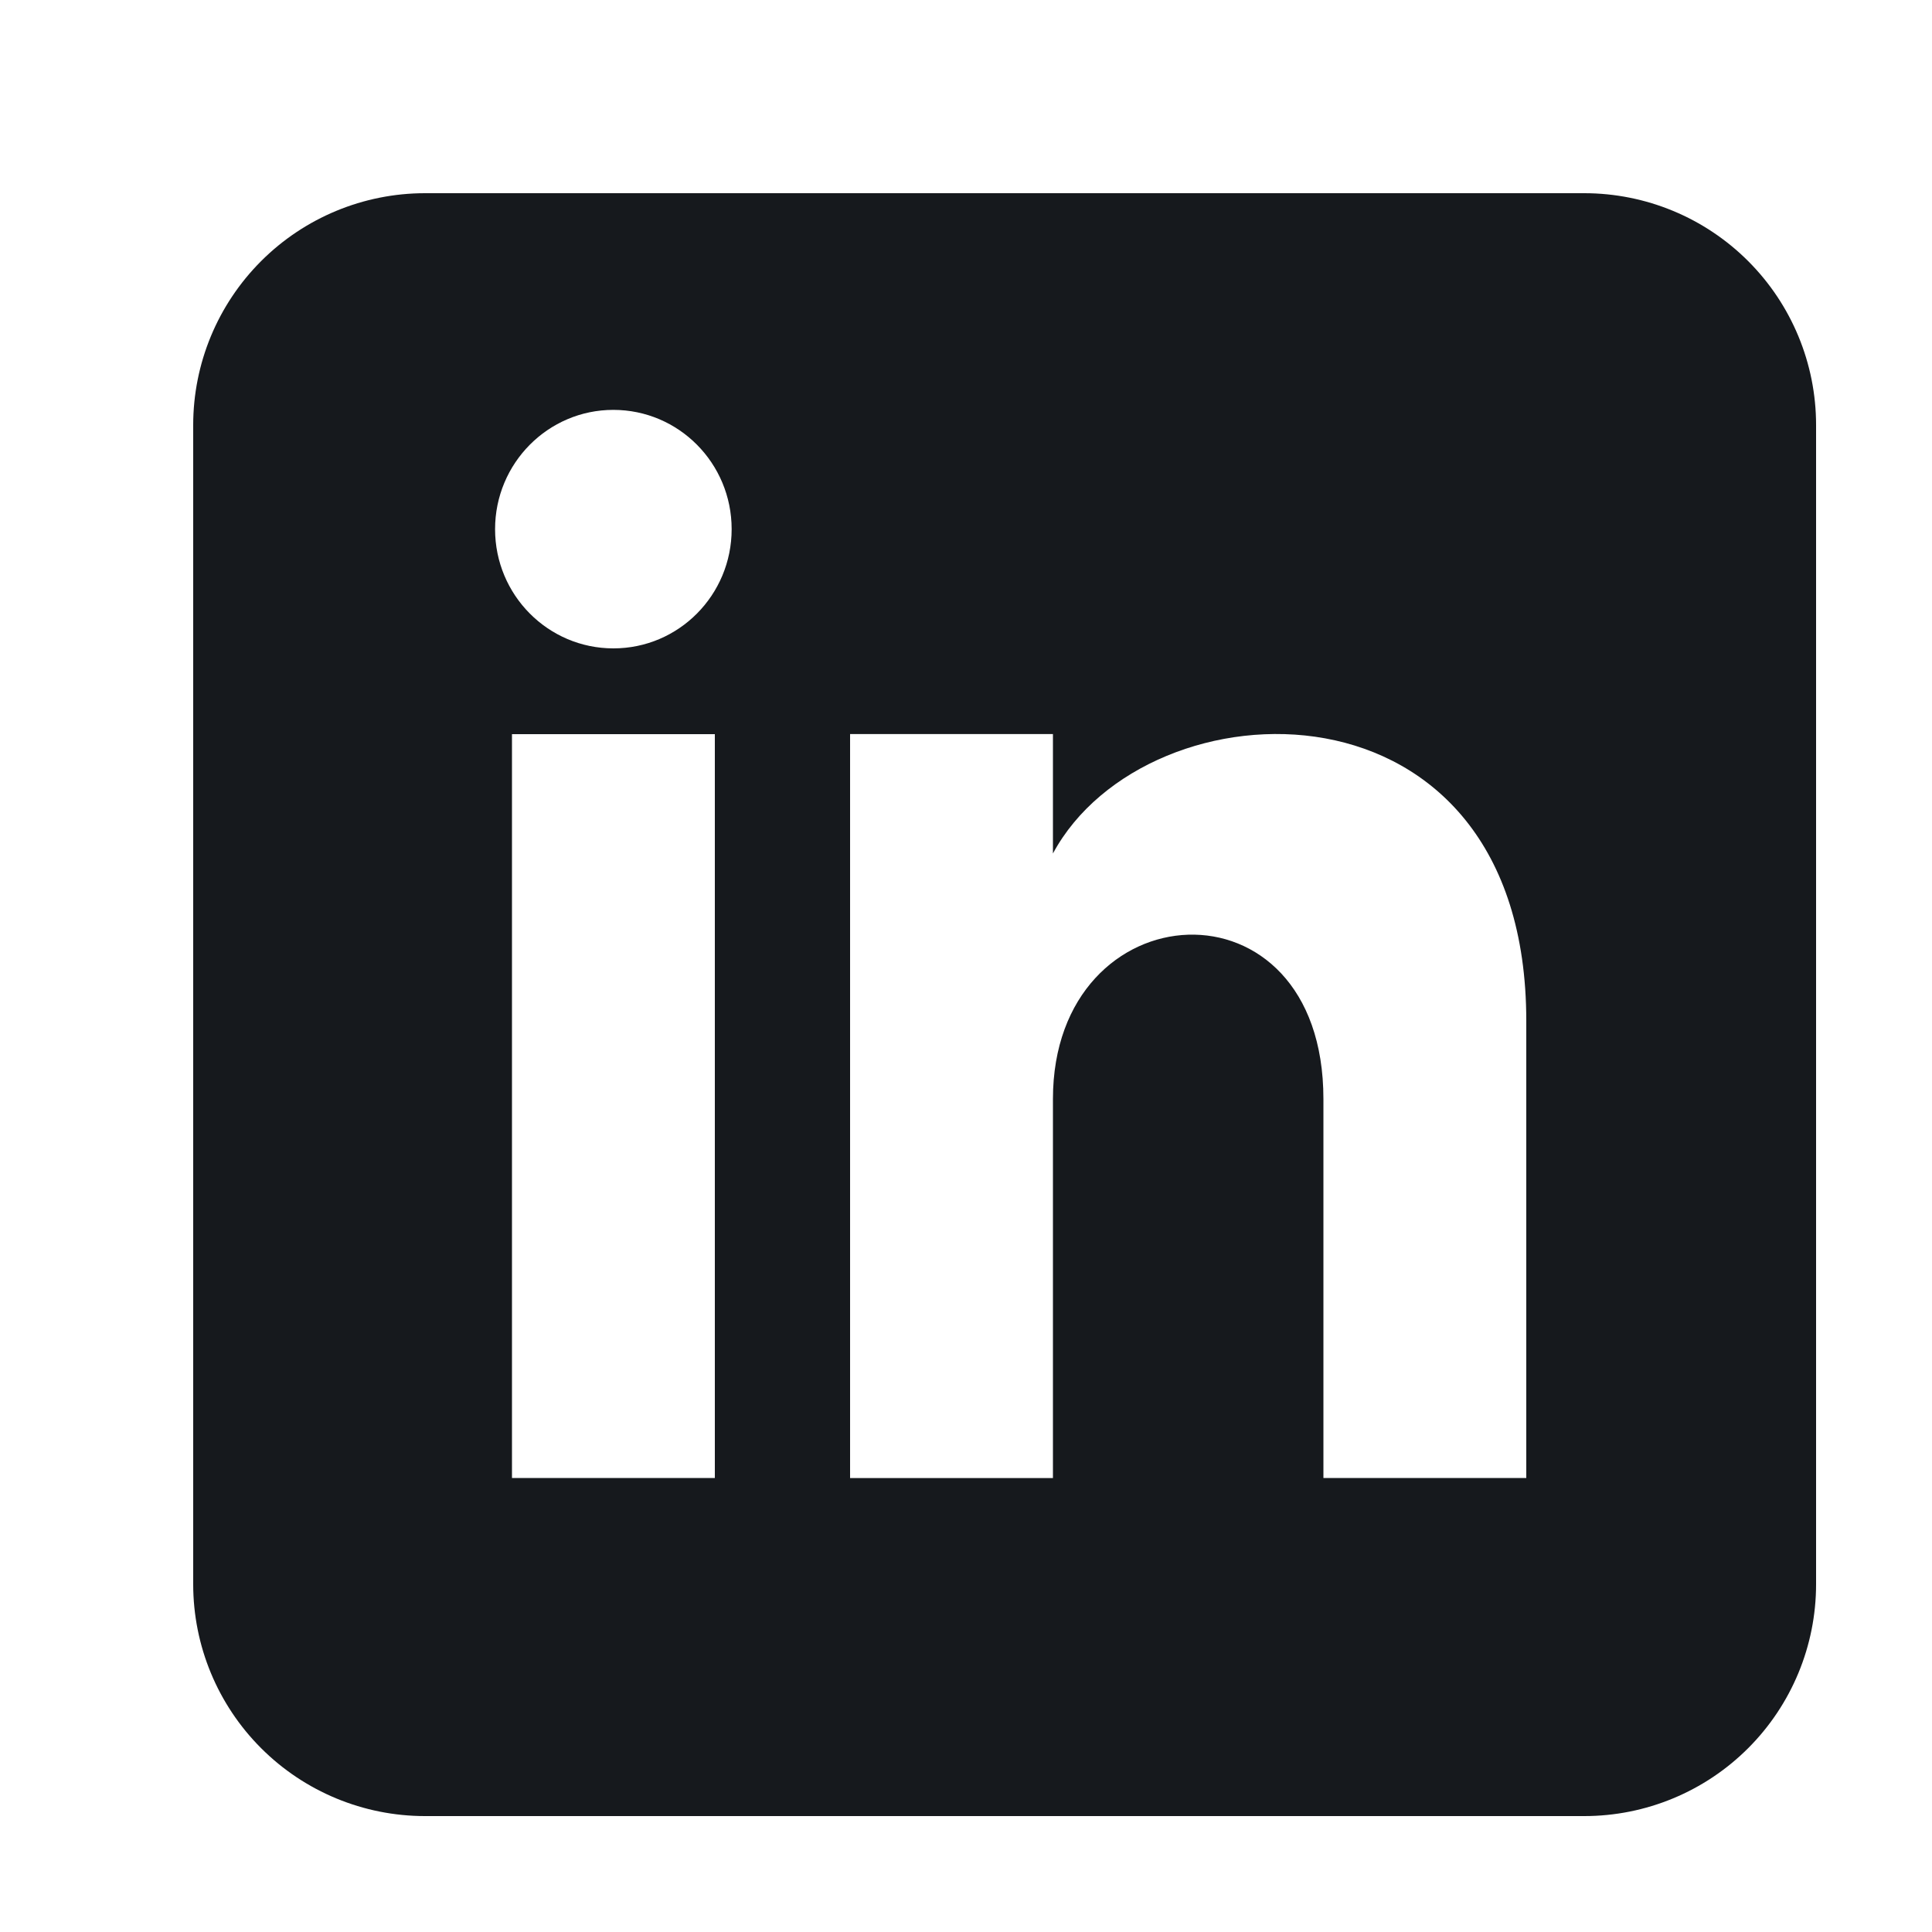
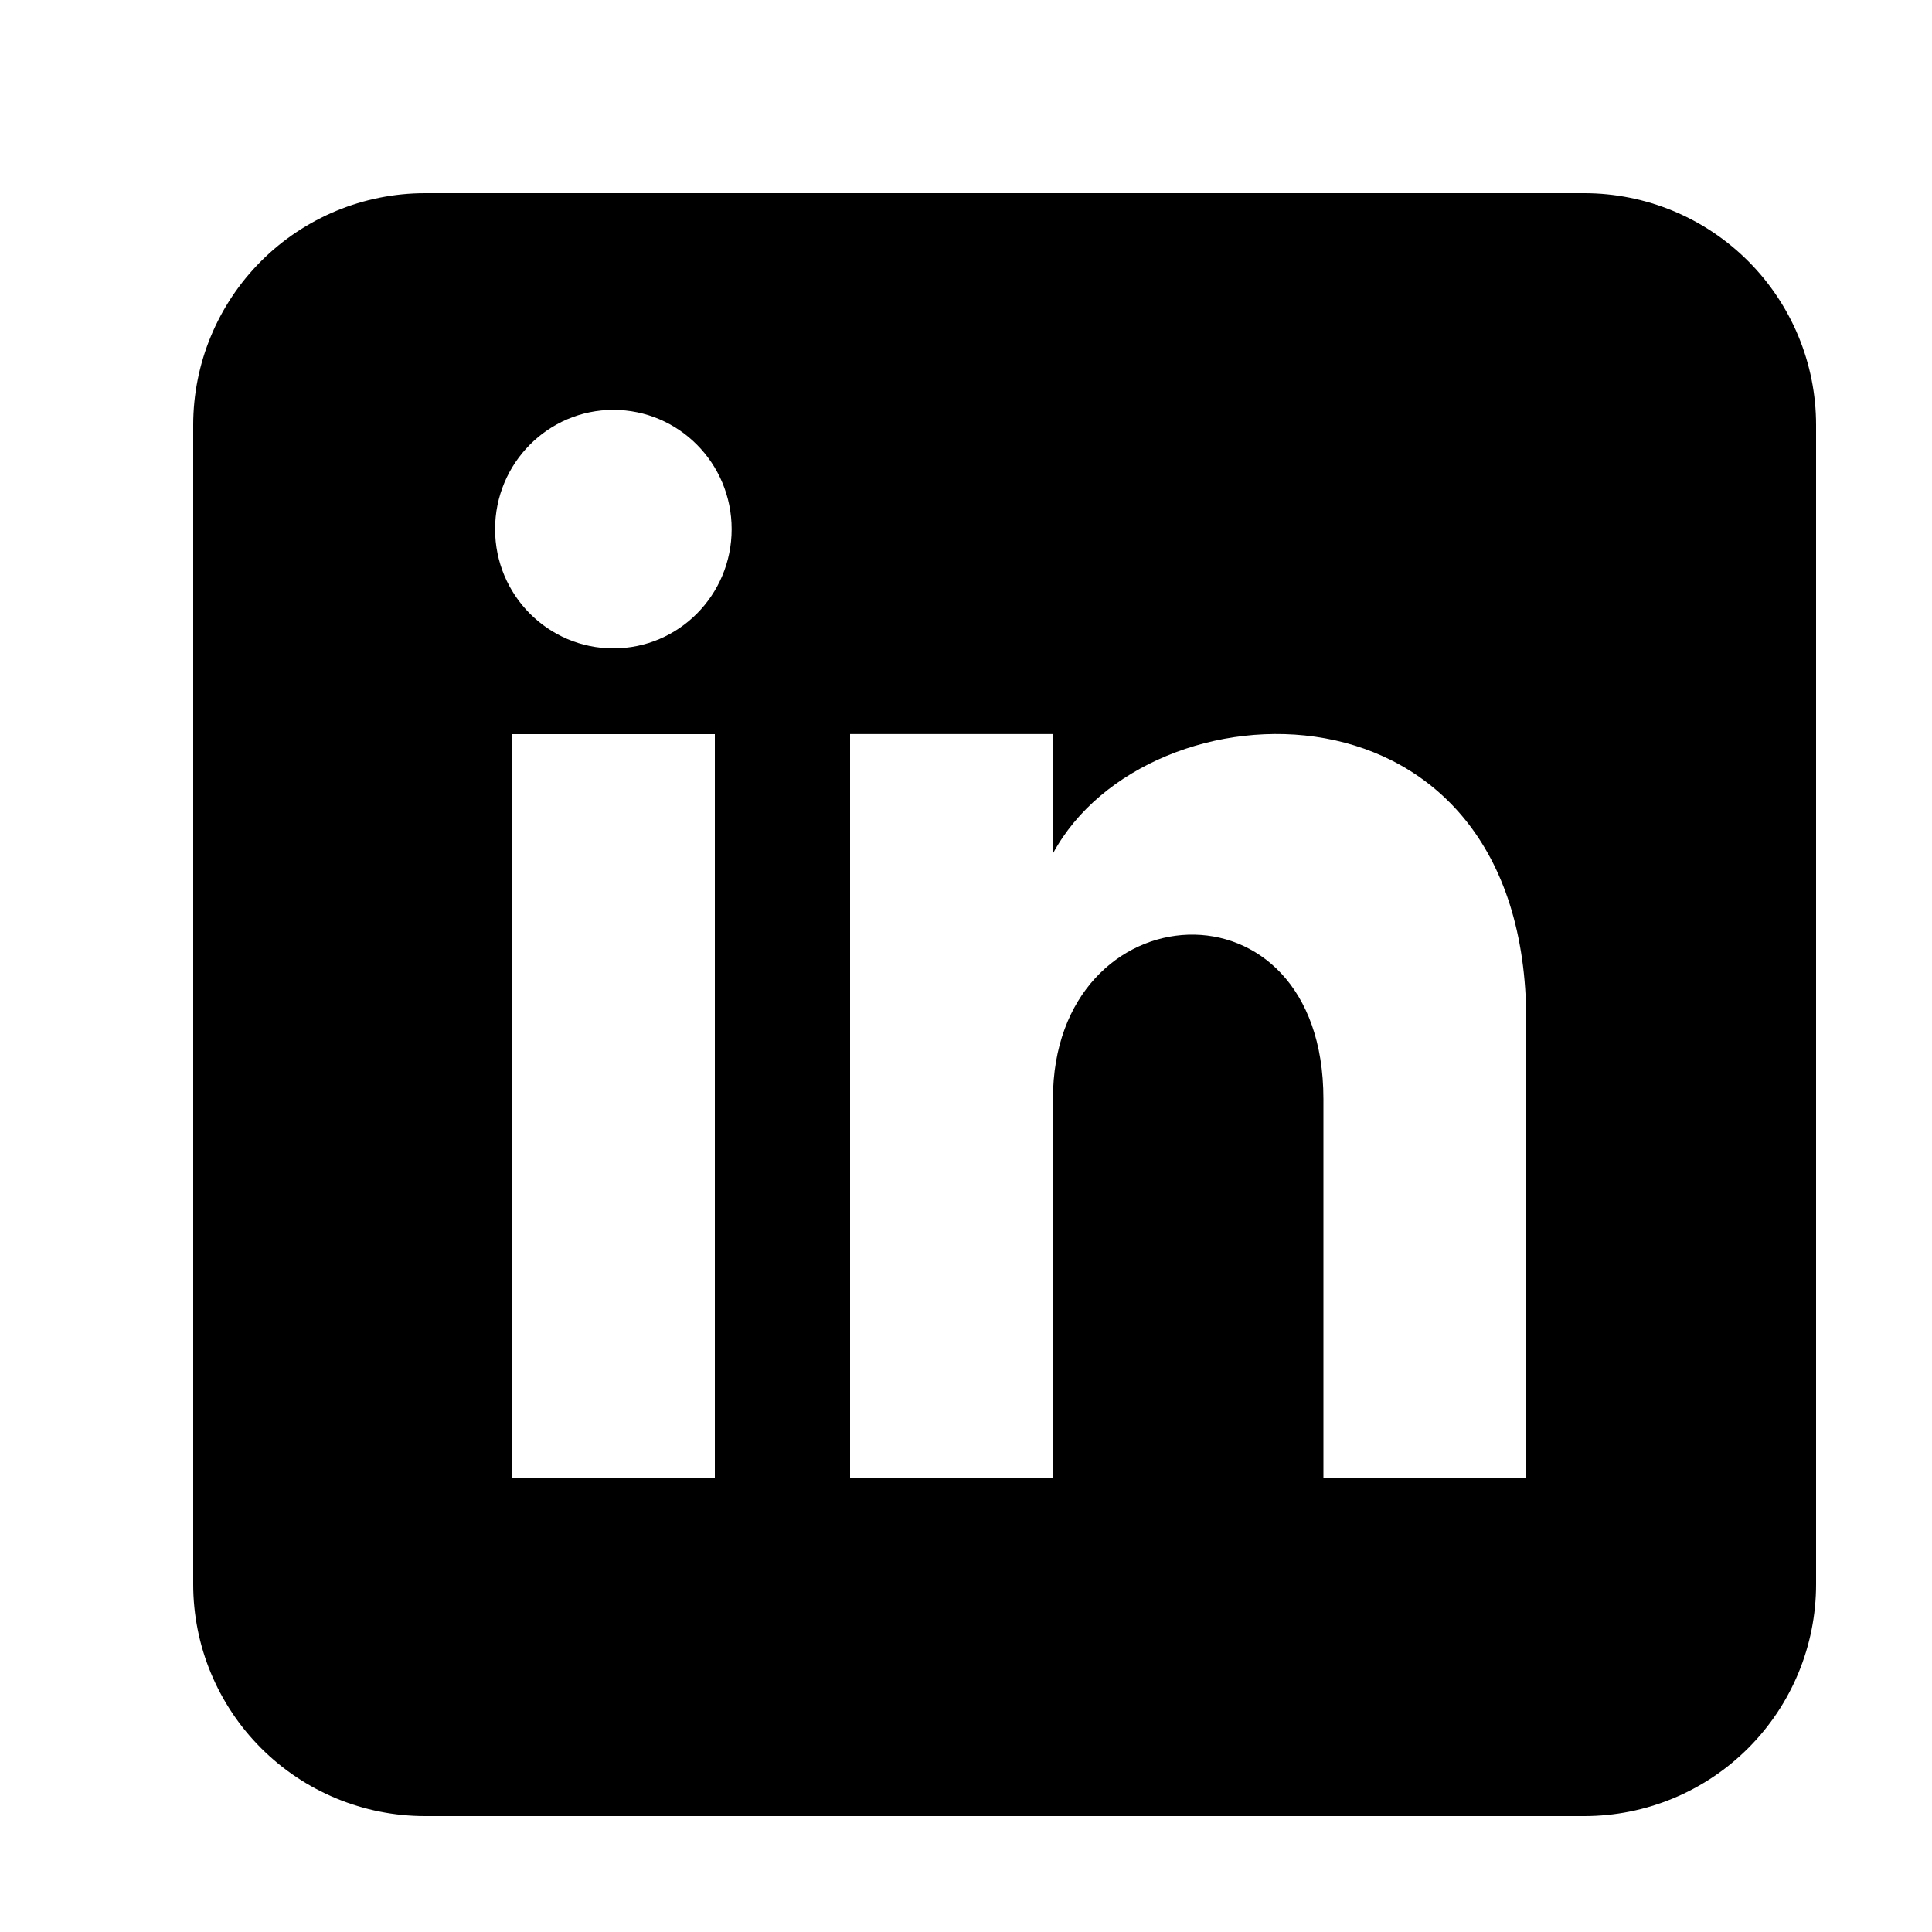
<svg xmlns="http://www.w3.org/2000/svg" width="20" height="20" viewBox="0 0 20 20" fill="none">
-   <path d="M4.4 2C3.763 2 3.153 2.253 2.703 2.703C2.253 3.153 2 3.763 2 4.4V16.4C2 17.037 2.253 17.647 2.703 18.097C3.153 18.547 3.763 18.8 4.4 18.8H16.4C17.037 18.8 17.647 18.547 18.097 18.097C18.547 17.647 18.8 17.037 18.8 16.4V4.4C18.8 3.763 18.547 3.153 18.097 2.703C17.647 2.253 17.037 2 16.4 2H4.4ZM7.4 15.3H5.3V7.6H7.4V15.3ZM6.35 6.712C5.674 6.712 5.125 6.16 5.125 5.478C5.125 4.796 5.674 4.243 6.349 4.243C7.026 4.243 7.574 4.795 7.574 5.478C7.574 6.159 7.027 6.712 6.35 6.712ZM15.8 15.3H13.7V11.377C13.7 9.02 10.9 9.198 10.9 11.377V15.301H8.8V7.599H10.9V8.835C11.878 7.023 15.8 6.891 15.8 10.568V15.3Z" fill="#16191D" />
+   <path d="M4.4 2C3.763 2 3.153 2.253 2.703 2.703C2.253 3.153 2 3.763 2 4.4V16.4C2 17.037 2.253 17.647 2.703 18.097C3.153 18.547 3.763 18.8 4.4 18.8H16.4C17.037 18.8 17.647 18.547 18.097 18.097C18.547 17.647 18.8 17.037 18.8 16.4V4.4C18.8 3.763 18.547 3.153 18.097 2.703C17.647 2.253 17.037 2 16.4 2H4.4ZM7.4 15.3H5.3V7.6H7.4V15.3ZM6.35 6.712C5.674 6.712 5.125 6.16 5.125 5.478C5.125 4.796 5.674 4.243 6.349 4.243C7.026 4.243 7.574 4.795 7.574 5.478C7.574 6.159 7.027 6.712 6.35 6.712ZM15.8 15.3H13.7V11.377C13.7 9.02 10.9 9.198 10.9 11.377V15.301H8.8V7.599H10.9V8.835C11.878 7.023 15.8 6.891 15.8 10.568V15.3Z" fill="currentcolor" />
</svg>
